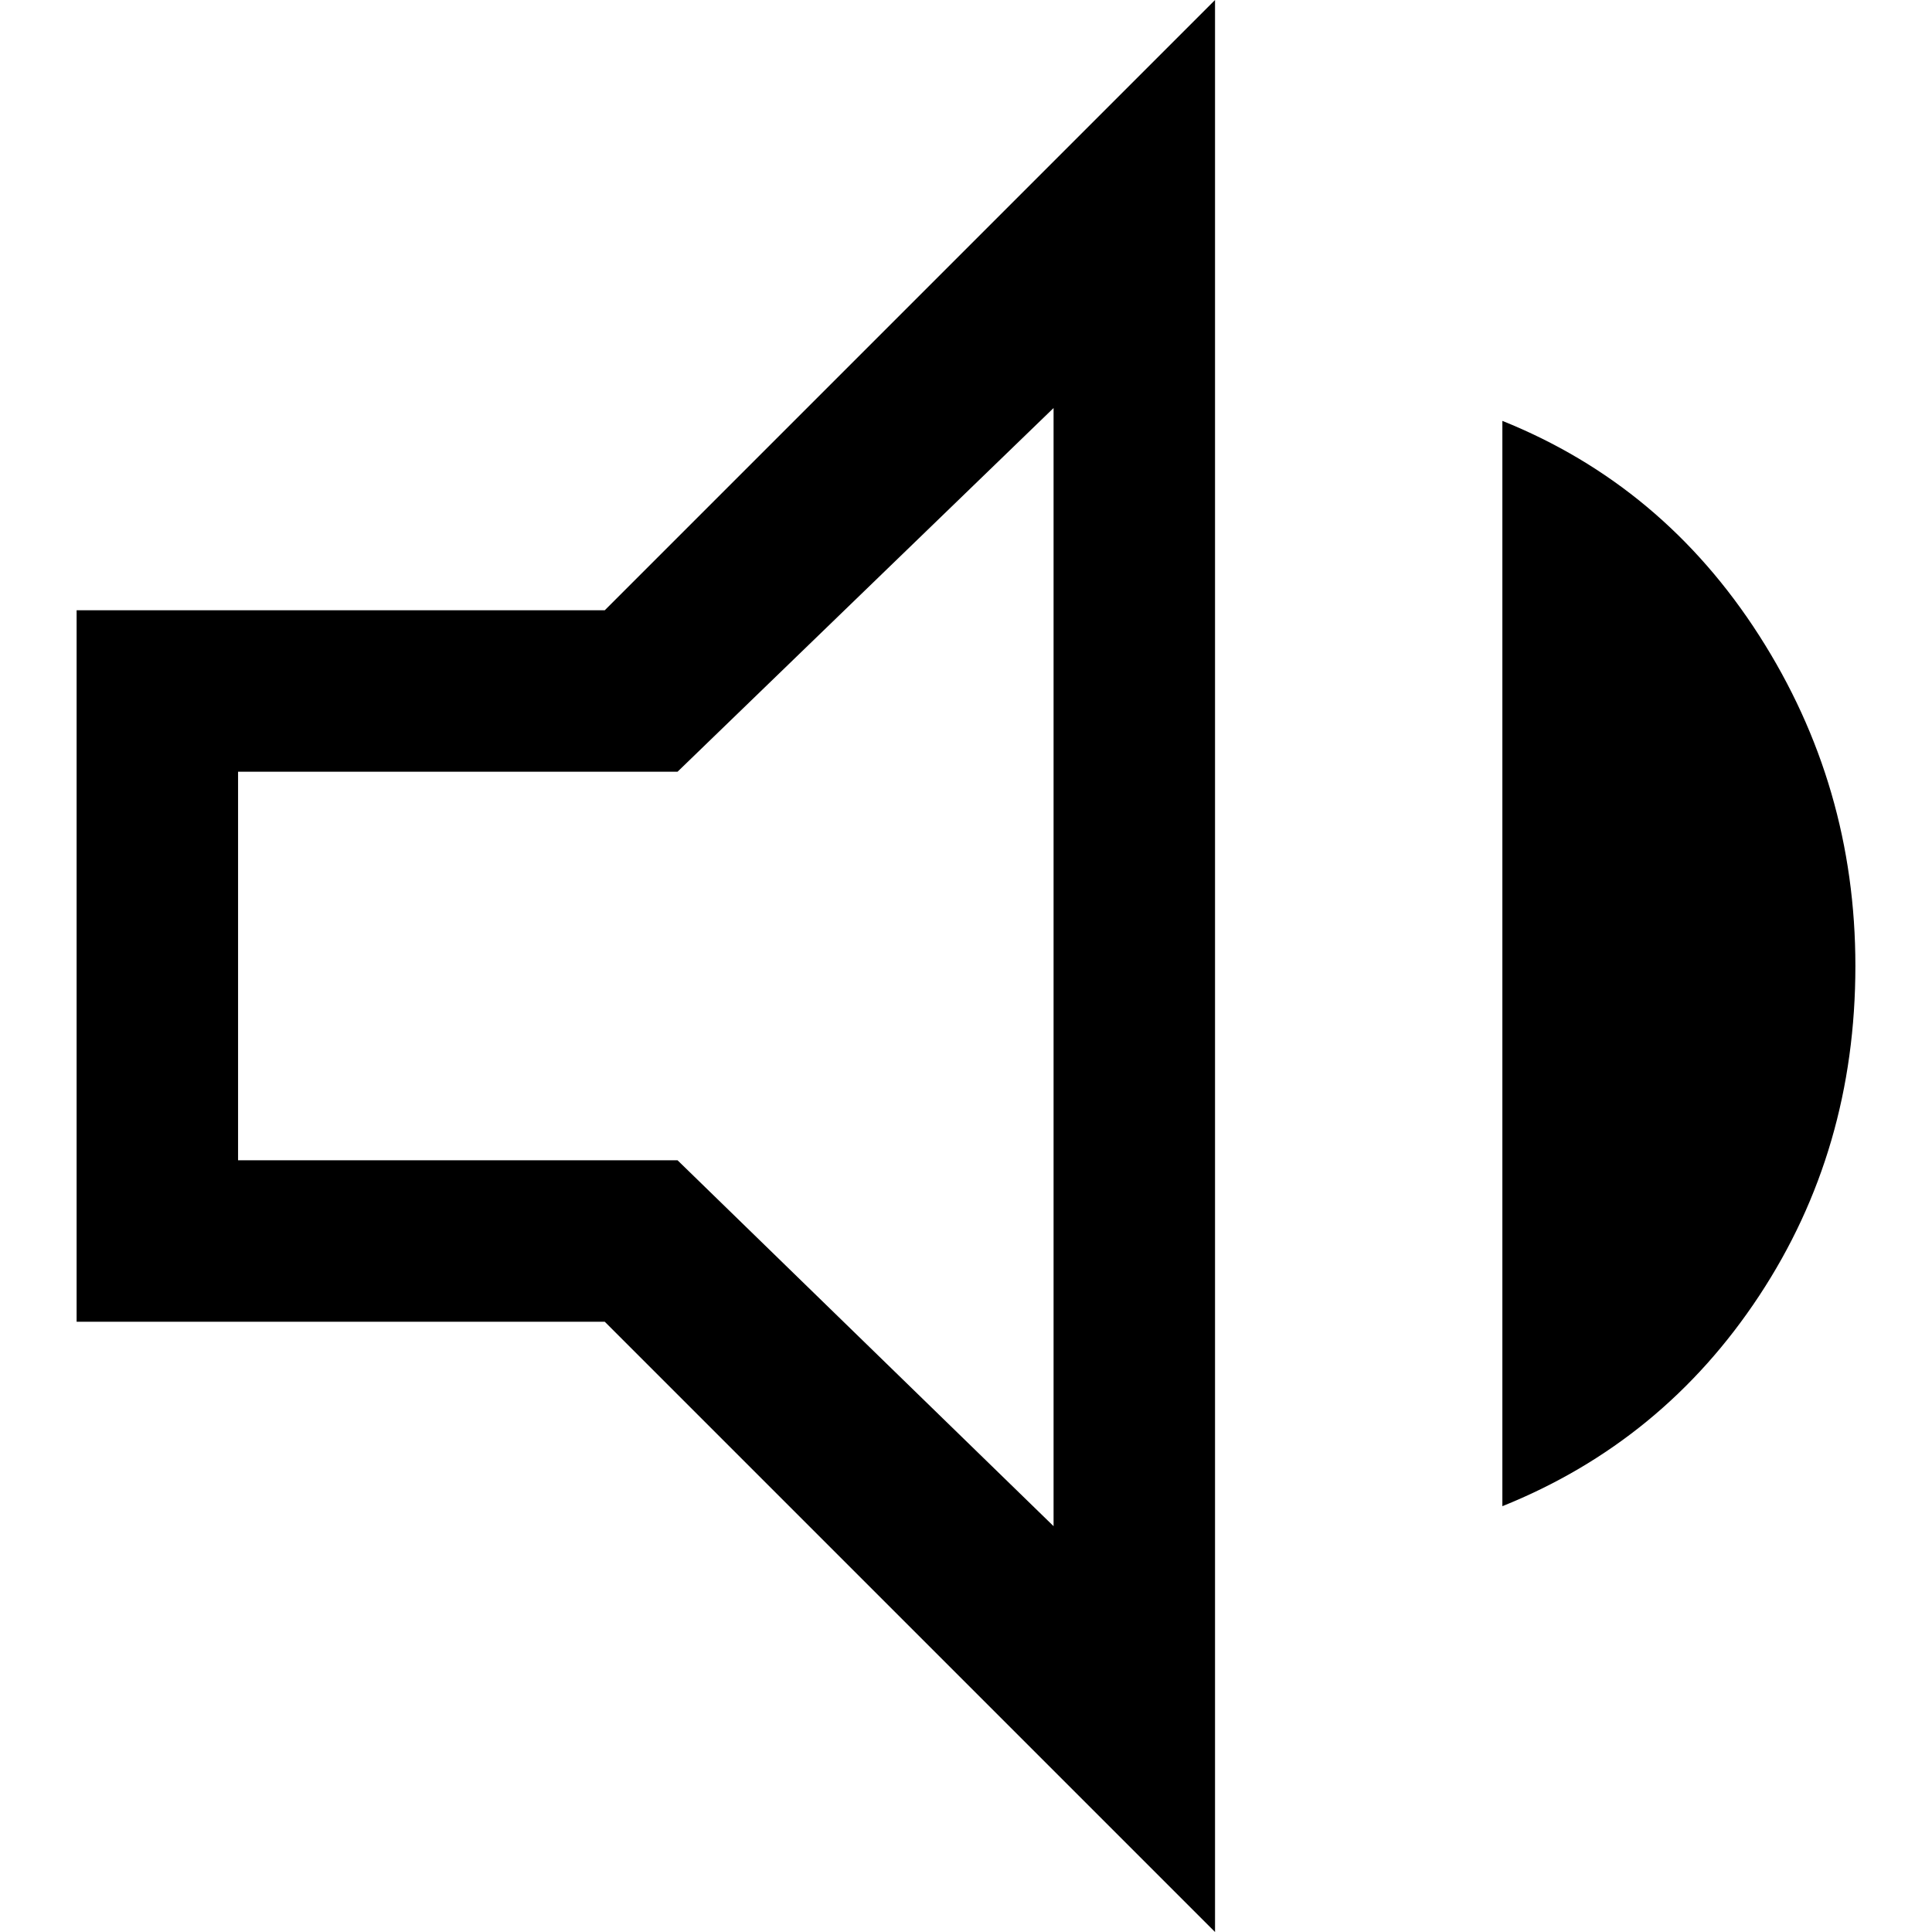
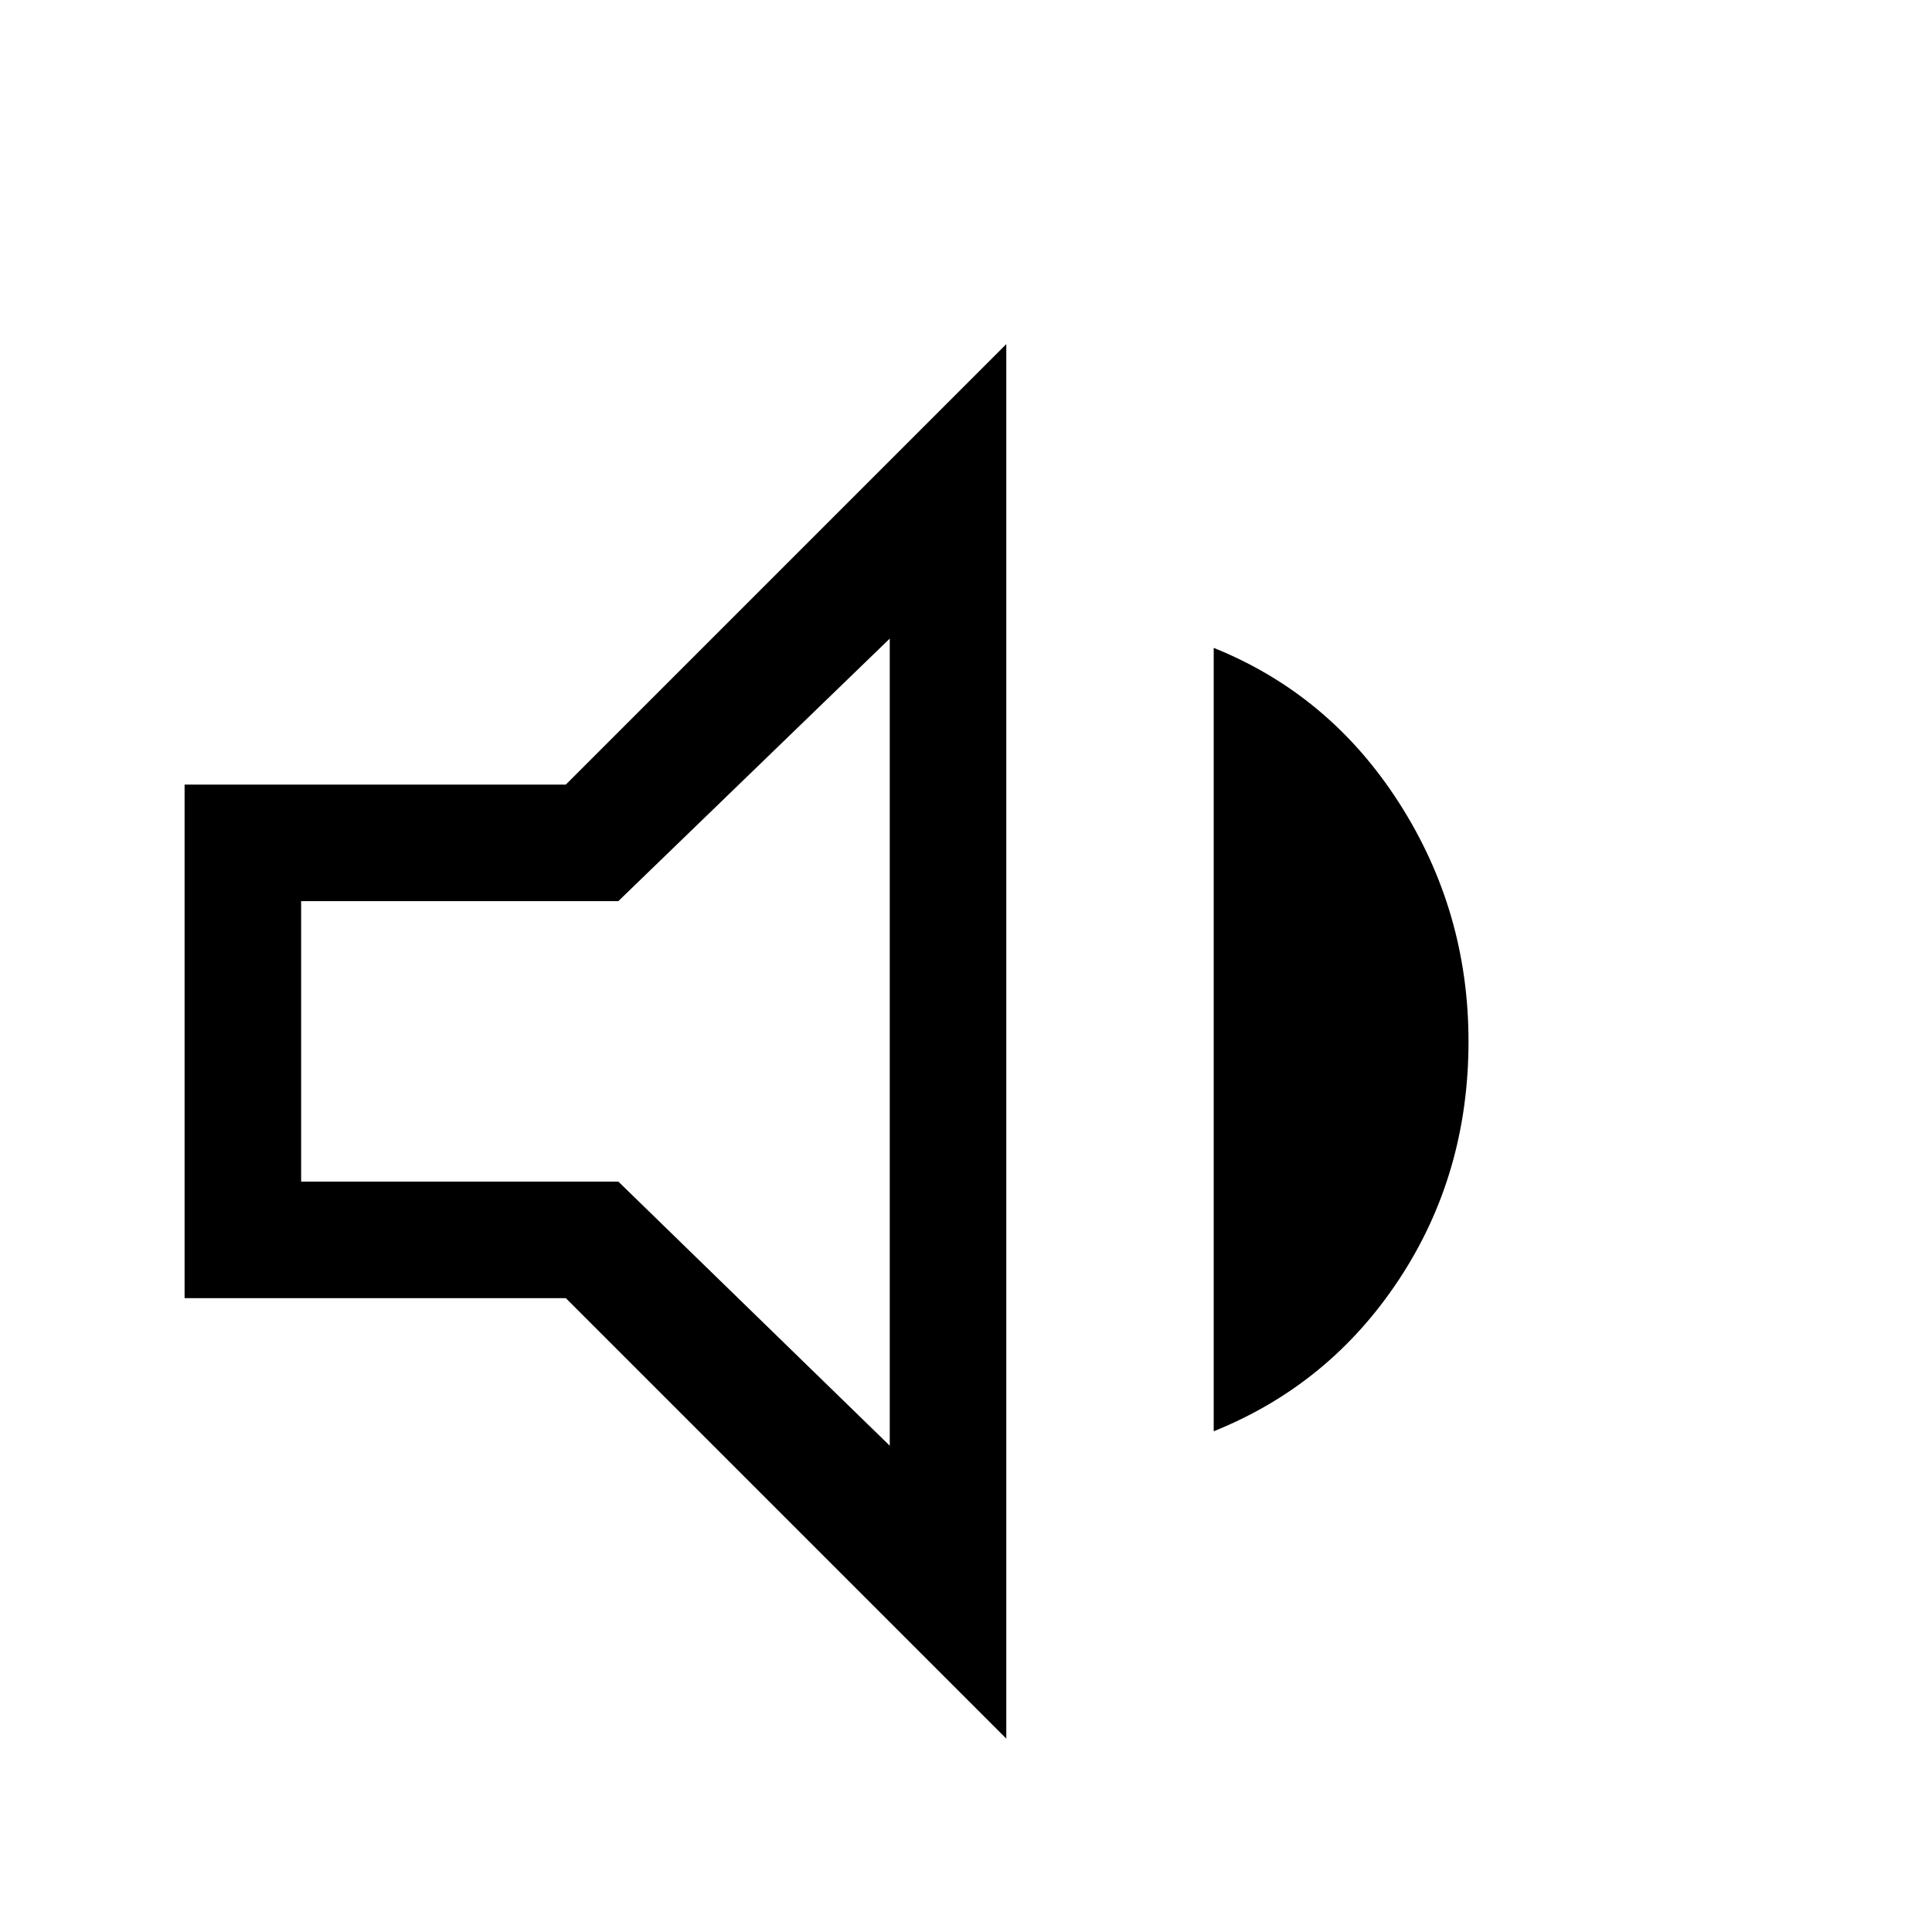
- <svg xmlns="http://www.w3.org/2000/svg" viewBox="198.465 208.465 543.07 543.07">
+ <svg xmlns="http://www.w3.org/2000/svg" viewBox="148.116 74.463 752.381 752.381">
  <g transform="translate(0,960) scale(1,-1)">
    <path fill="#000" d="M220.001 380.001V579.999H368.462L539.999 751.535V208.465L368.462 380.001ZM620.769 328.155V633.23Q665.922 615.076 692.961 572.884Q719.999 530.692 719.999 480Q719.999 428.308 692.961 387.309Q665.922 346.309 620.769 328.155ZM494.615 636.845 388.923 534.615H265.385V425.385H388.923L494.615 322.539ZM378.385 480Z" />
  </g>
</svg>
